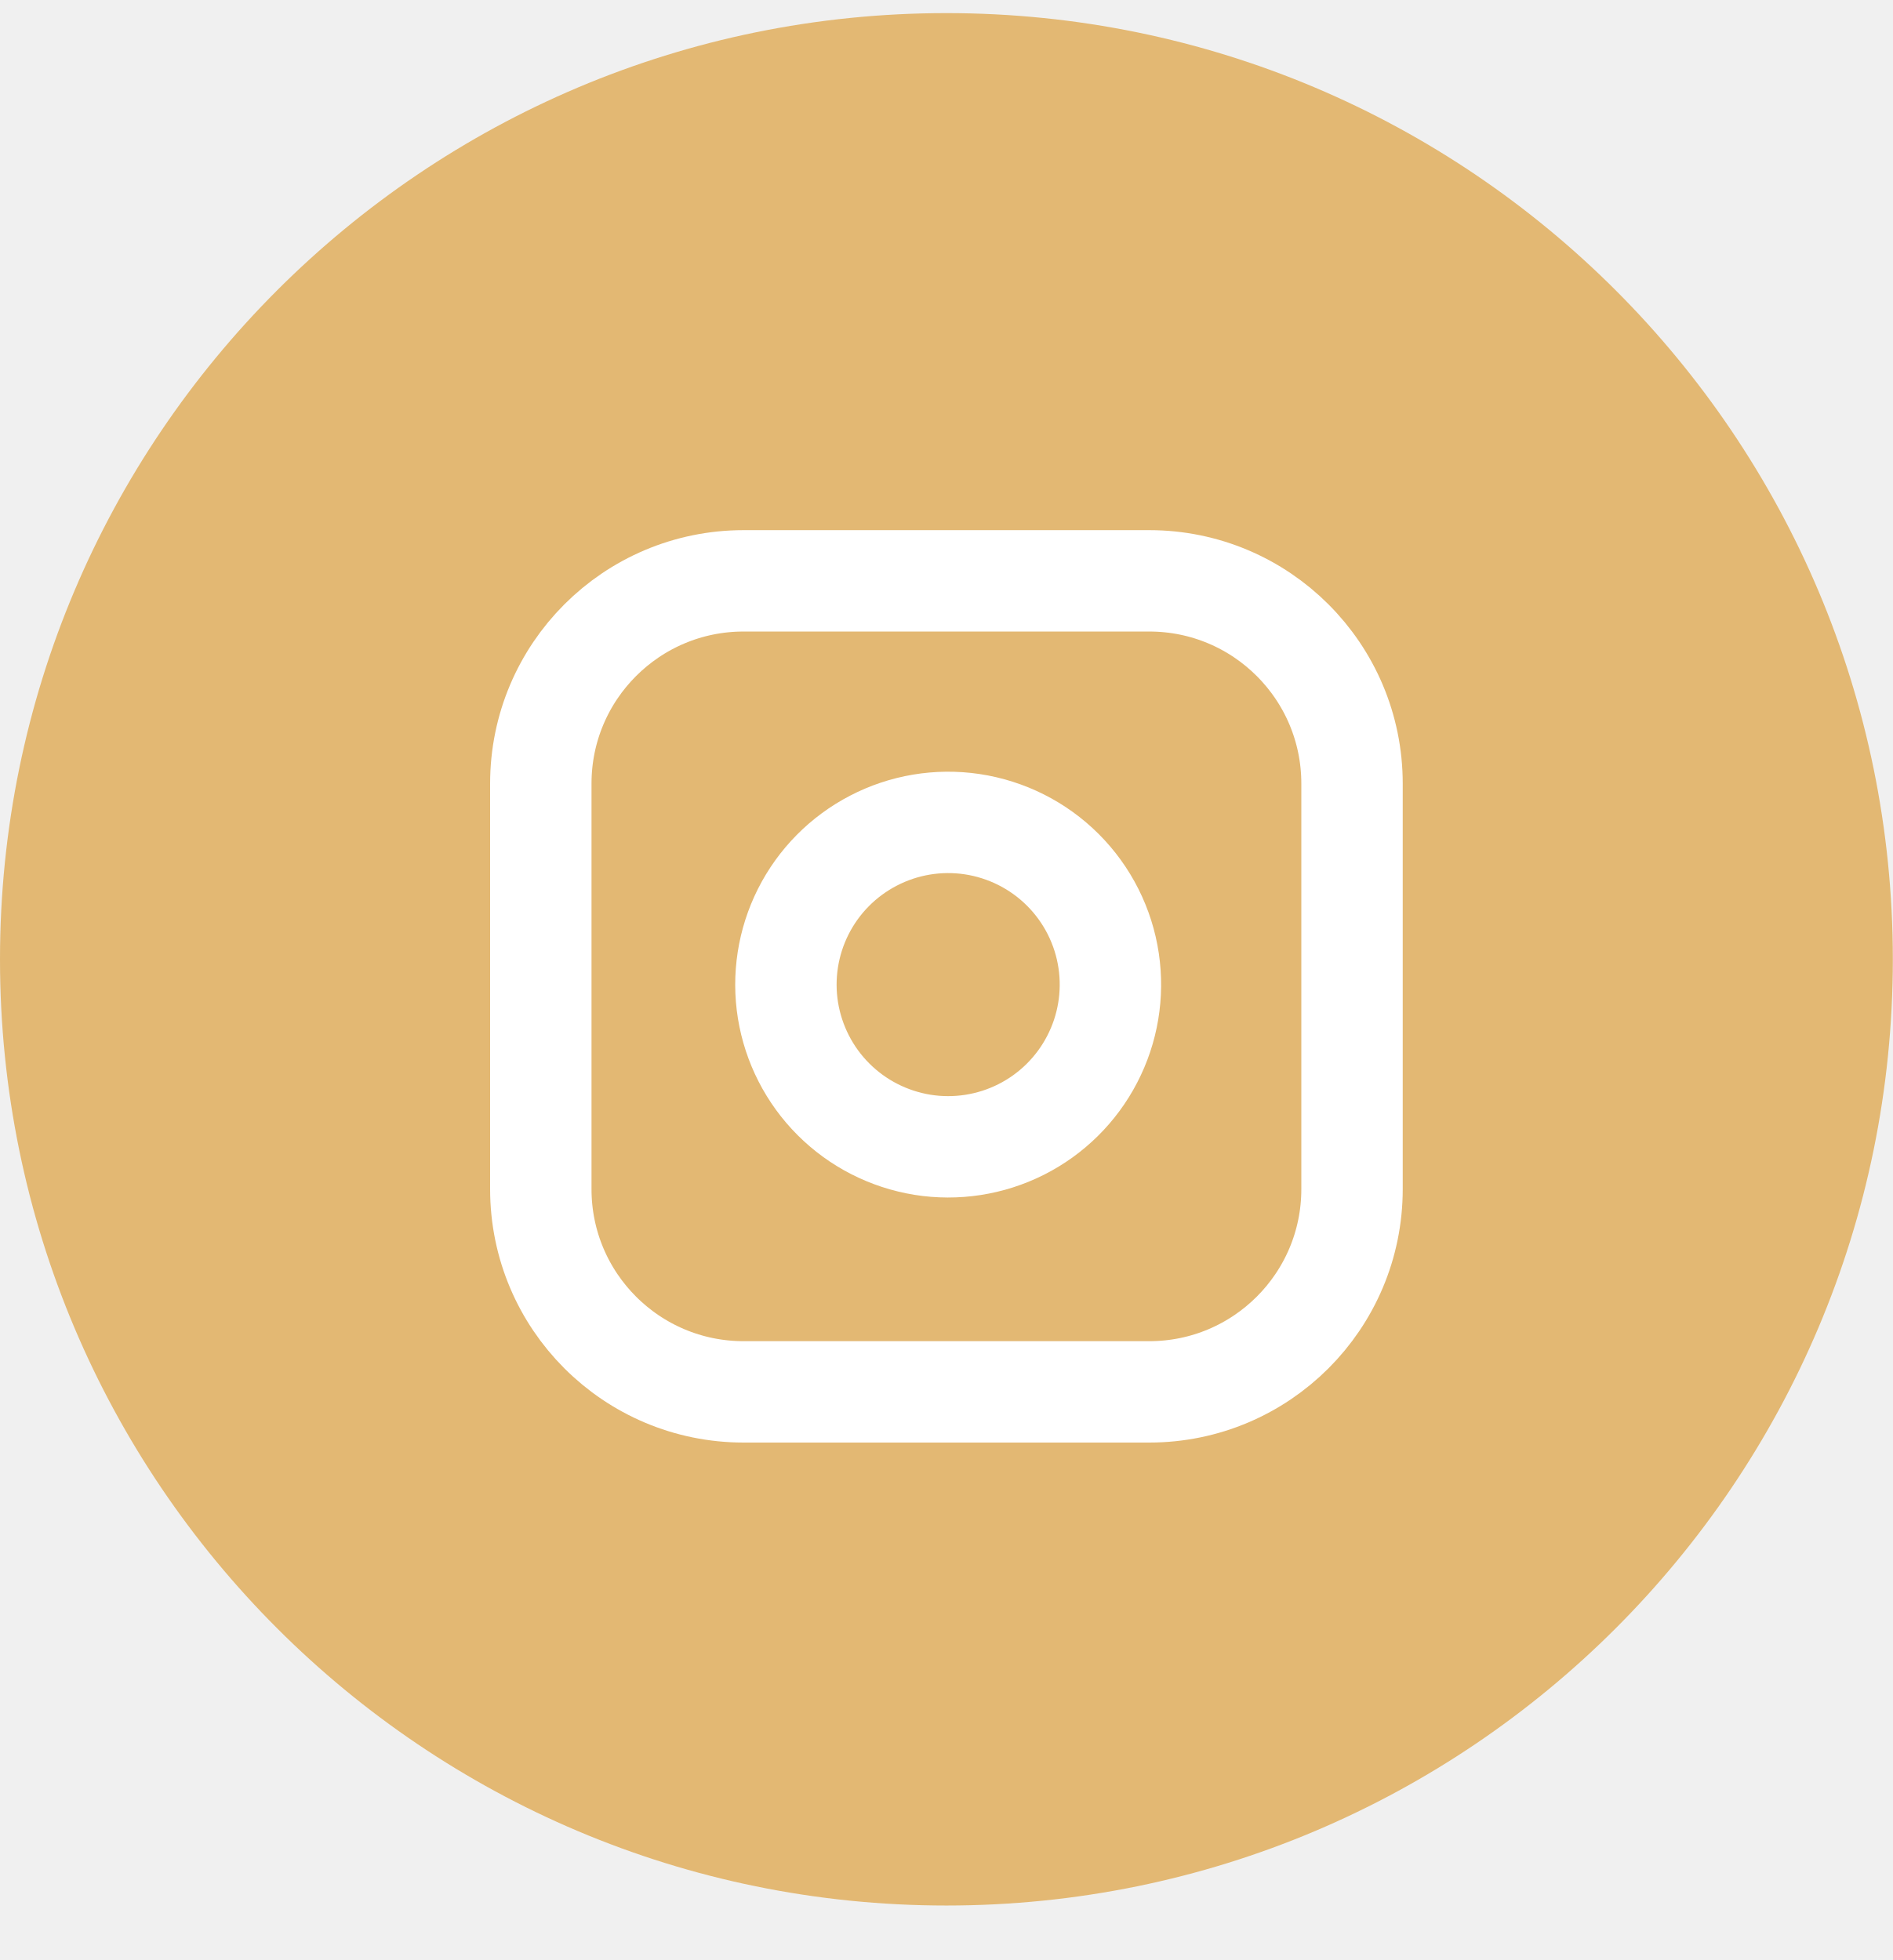
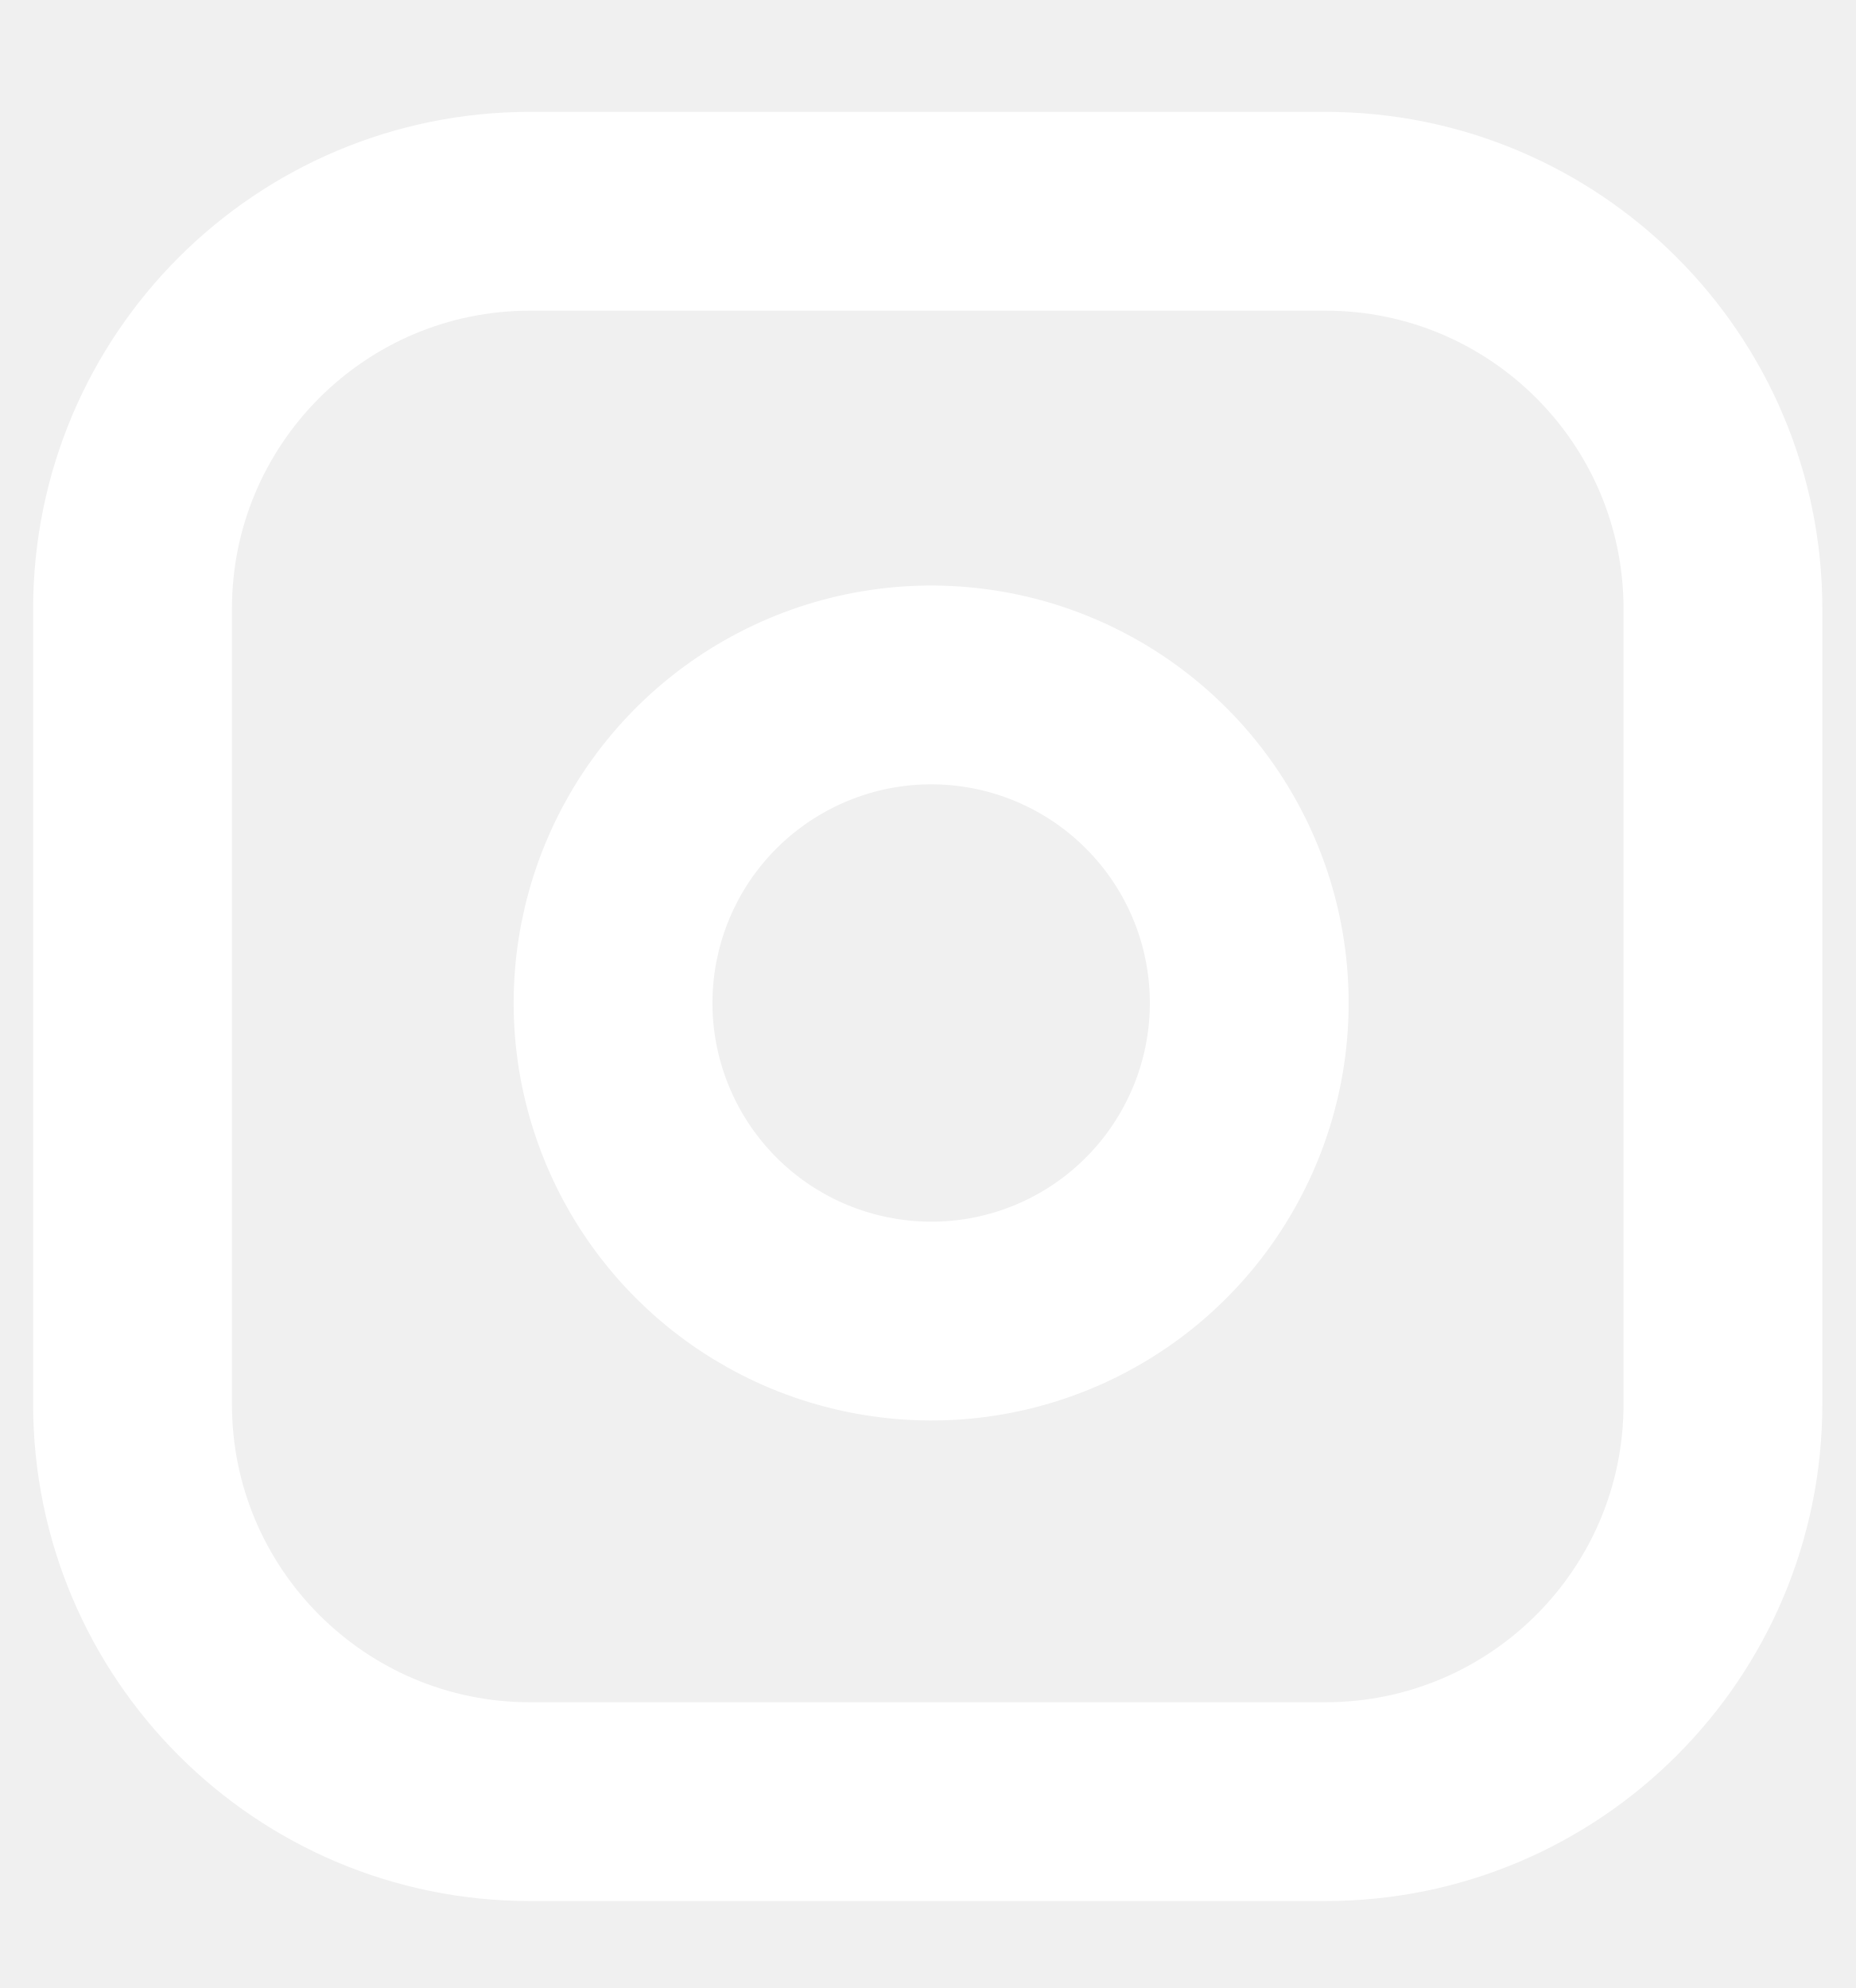
- <svg xmlns="http://www.w3.org/2000/svg" width="28" height="29" viewBox="0 0 28 29" fill="none">
-   <circle cx="14" cy="14.194" r="14" fill="#E3B873" />
-   <path d="M17 8.594H11C9.343 8.594 8 9.937 8 11.594V17.594C8 19.251 9.343 20.594 11 20.594H17C18.657 20.594 20 19.251 20 17.594V11.594C20 9.937 18.657 8.594 17 8.594Z" stroke="white" stroke-width="1.5" />
-   <path d="M16.4 14.216C16.474 14.715 16.389 15.225 16.156 15.673C15.924 16.121 15.556 16.485 15.105 16.712C14.654 16.939 14.143 17.018 13.645 16.938C13.146 16.857 12.686 16.622 12.329 16.265C11.972 15.908 11.737 15.448 11.656 14.949C11.576 14.451 11.655 13.94 11.882 13.489C12.109 13.038 12.473 12.67 12.921 12.438C13.369 12.205 13.879 12.12 14.378 12.194C14.887 12.27 15.359 12.507 15.723 12.871C16.087 13.235 16.325 13.707 16.4 14.216Z" stroke="white" stroke-width="1.5" stroke-linecap="round" stroke-linejoin="round" />
+ <svg xmlns="http://www.w3.org/2000/svg" width="14" height="15" viewBox="0 0 14 15" fill="none">
+   <path d="M10 1.594H4C2.343 1.594 1 2.937 1 4.594V10.594C1 12.251 2.343 13.594 4 13.594H10C11.657 13.594 13 12.251 13 10.594V4.594C13 2.937 11.657 1.594 10 1.594Z" stroke="white" stroke-width="1.5" />
+   <path d="M9.4 7.216C9.474 7.715 9.389 8.225 9.156 8.673C8.924 9.121 8.556 9.485 8.105 9.712C7.654 9.939 7.143 10.018 6.645 9.937C6.146 9.857 5.686 9.622 5.329 9.265C4.972 8.908 4.737 8.448 4.656 7.949C4.576 7.451 4.655 6.94 4.882 6.489C5.109 6.038 5.473 5.67 5.921 5.438C6.369 5.205 6.879 5.12 7.378 5.194C7.887 5.269 8.359 5.507 8.723 5.871C9.087 6.235 9.325 6.707 9.4 7.216Z" stroke="white" stroke-width="1.5" stroke-linecap="round" stroke-linejoin="round" />
</svg>
